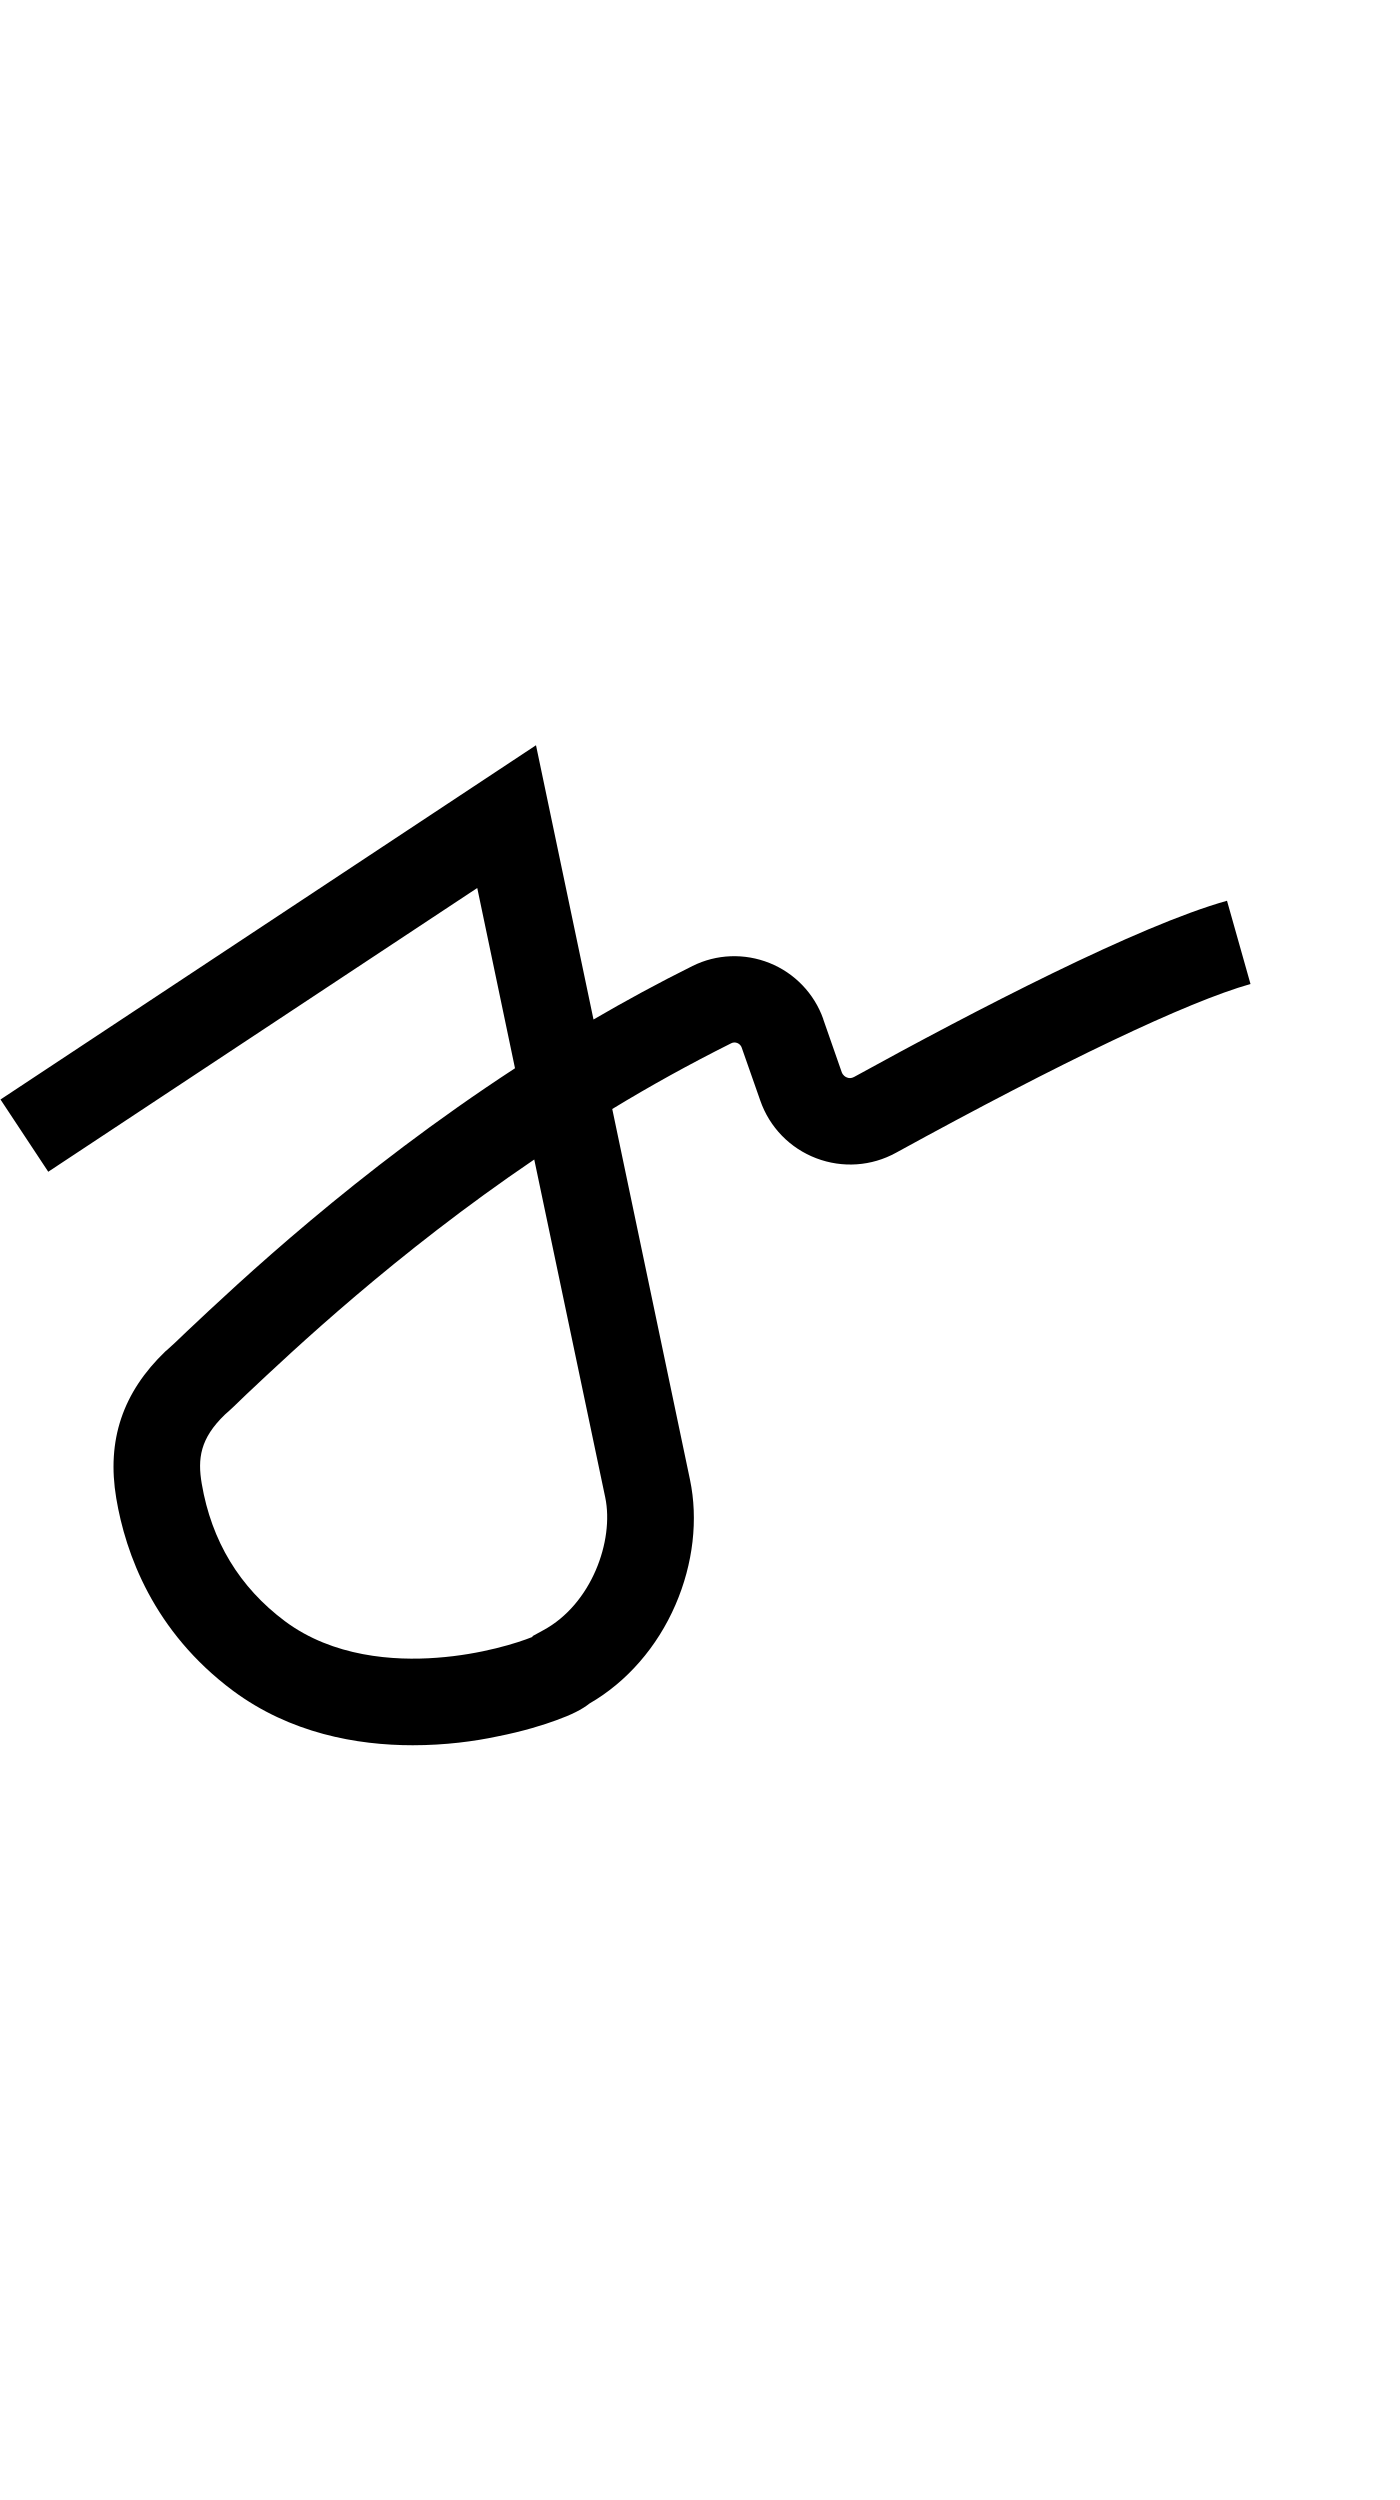
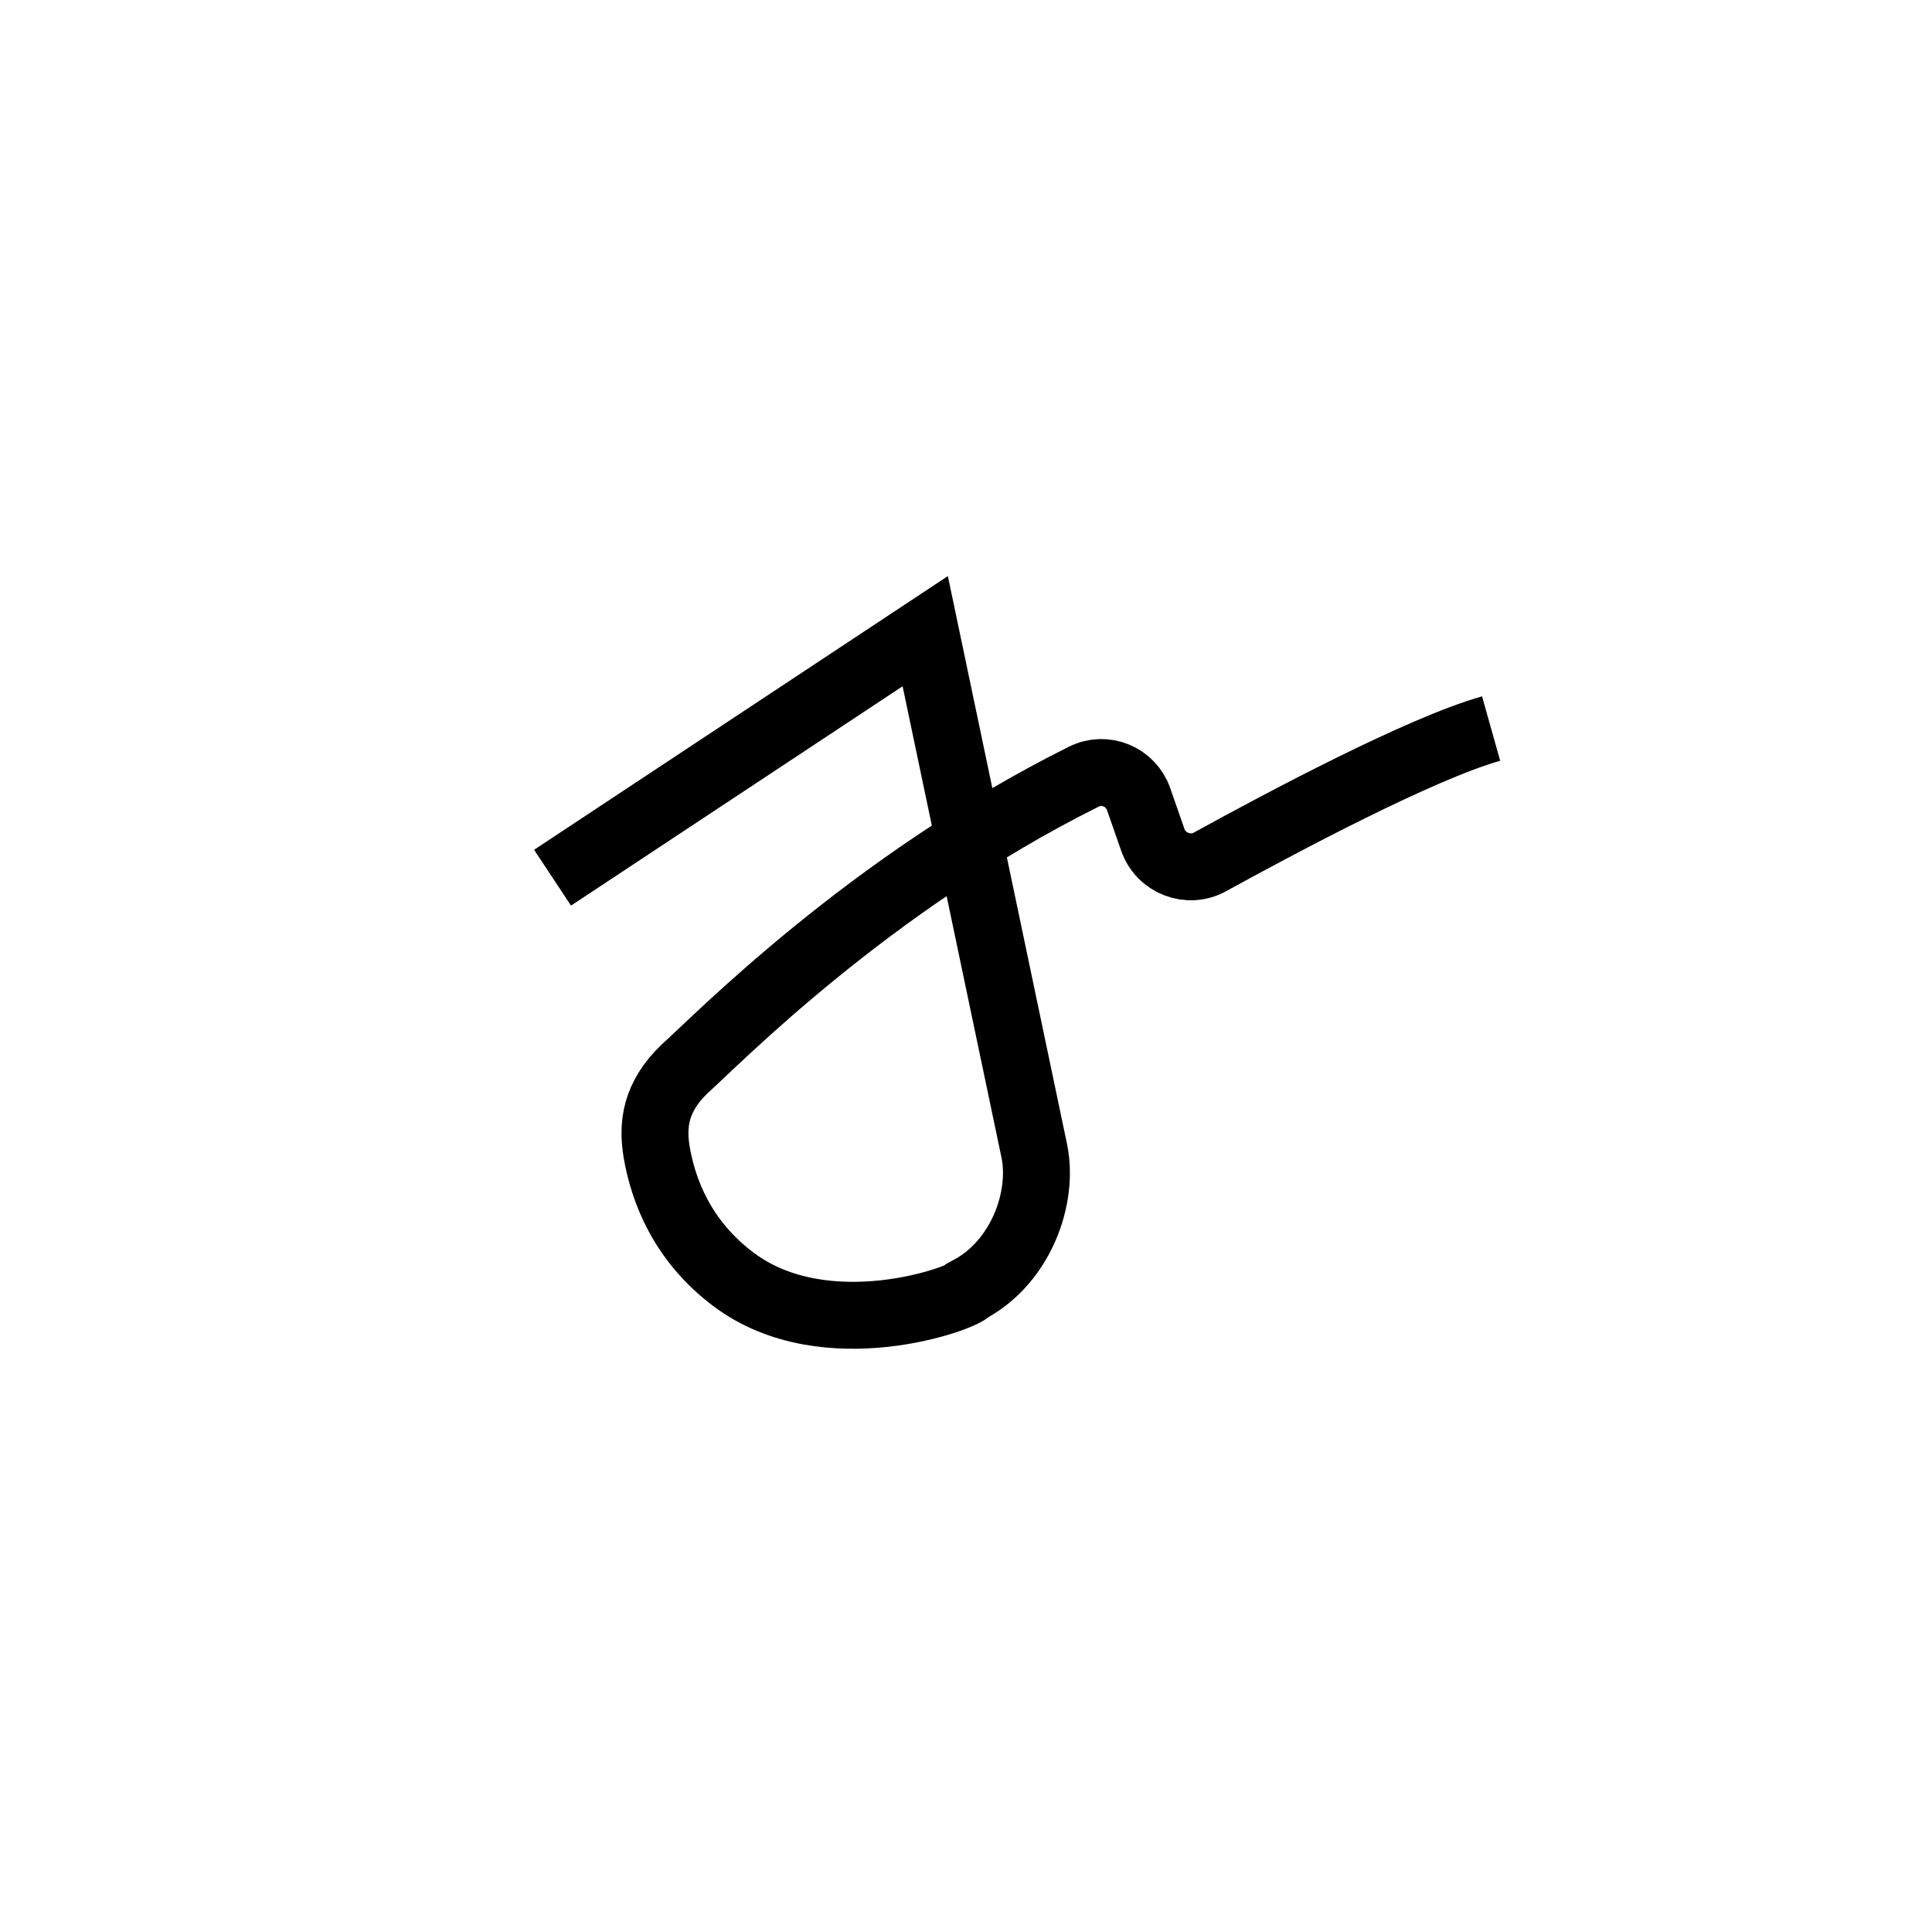
- <svg xmlns="http://www.w3.org/2000/svg" version="1.1" id="Layer_1" x="0px" y="0px" viewBox="194 -104 560 1000" style="enable-background:new 194 -104 560 1000;" xml:space="preserve">
+ <svg xmlns="http://www.w3.org/2000/svg" version="1.1" x="0px" y="0px" viewBox="0 0 1000 1000" style="enable-background:new 0 0 1000 1000;" xml:space="preserve">
+   <style type="text/css">
+ 	.st0{fill:none;stroke:#000000;stroke-width:34.64;stroke-miterlimit:10;}
+ </style>
  <g id="Guide">
</g>
  <g id="Layer_4">
</g>
  <g id="Layer_3">
-     <path d="M359.1,594.1c-22.4,0-49-4.8-71.9-21.8c-31.8-23.7-43-54.9-46.7-77c-3.9-23.2,2.6-42.4,19.7-58.8l0.5-0.4   c1.7-1.5,4.5-4.1,8-7.5C289.5,409,336,365.1,400,323.3l-15.1-72.1L213.3,364.7l-19.1-28.9l214.2-141.7l23,109.7   c12.7-7.4,25.9-14.6,39.6-21.4c9.6-4.8,20.8-5.2,30.8-1.2c10,4,17.9,12.2,21.5,22.4l0,0.1l7.4,21.2c0.5,1.3,1.5,1.9,2.1,2.1   c0.7,0.3,1.7,0.4,2.8-0.2c48.5-26.7,113.8-60.6,149.2-70.5l9.4,33.3c-25.2,7.1-75.5,31.1-141.8,67.5c-9.8,5.4-21.4,6.2-31.9,2.2   c-10.5-4-18.7-12.4-22.4-23.1l-7.4-21.1c-0.4-1.2-1.3-1.7-1.8-1.9c-0.8-0.3-1.6-0.3-2.4,0.1c-16.6,8.3-32.5,17.1-47.6,26.3   L470,487.9c3.3,15.8,1.3,33.6-5.8,50c-7.3,16.9-19.5,30.9-34.4,39.5c-3,2.4-7.2,4.5-13.3,6.7c-4.9,1.8-13,4.4-23.7,6.5   C383.9,592.5,372.2,594.1,359.1,594.1z M284,461.8c-10,9.6-11,17.7-9.3,27.7c3.9,22.9,15.1,41.4,33.3,55   c19.2,14.3,43.6,15.9,60.7,14.6c17.9-1.3,32.5-6,38.2-8.3l0.2-0.4l4.2-2.3c19.3-10.4,28.4-35.8,24.8-53.1l-28.4-135.2   c-55.7,37.8-96.4,76.3-115.2,94C288.8,457.4,286.1,460,284,461.8z" />
+     <path id="XMLID_3_" class="st0" d="M286,454.3l192.9-127.6l56.4,268.8c5.1,24.2-6.7,57.5-33.5,71.9c-2.7,4.5-74.3,30.5-121.9-5   c-27.1-20.2-36.7-46.7-40-66c-2.4-14.3-0.7-28.7,14.6-43.3c16.1-14.3,95.1-95.7,206.5-151.1c11-5.5,24.2,0,28.3,11.5l7.4,21.2   c4.2,12.1,18.4,17.6,29.6,11.4c36.2-19.9,108.9-58.7,145.5-69" />
  </g>
</svg>
